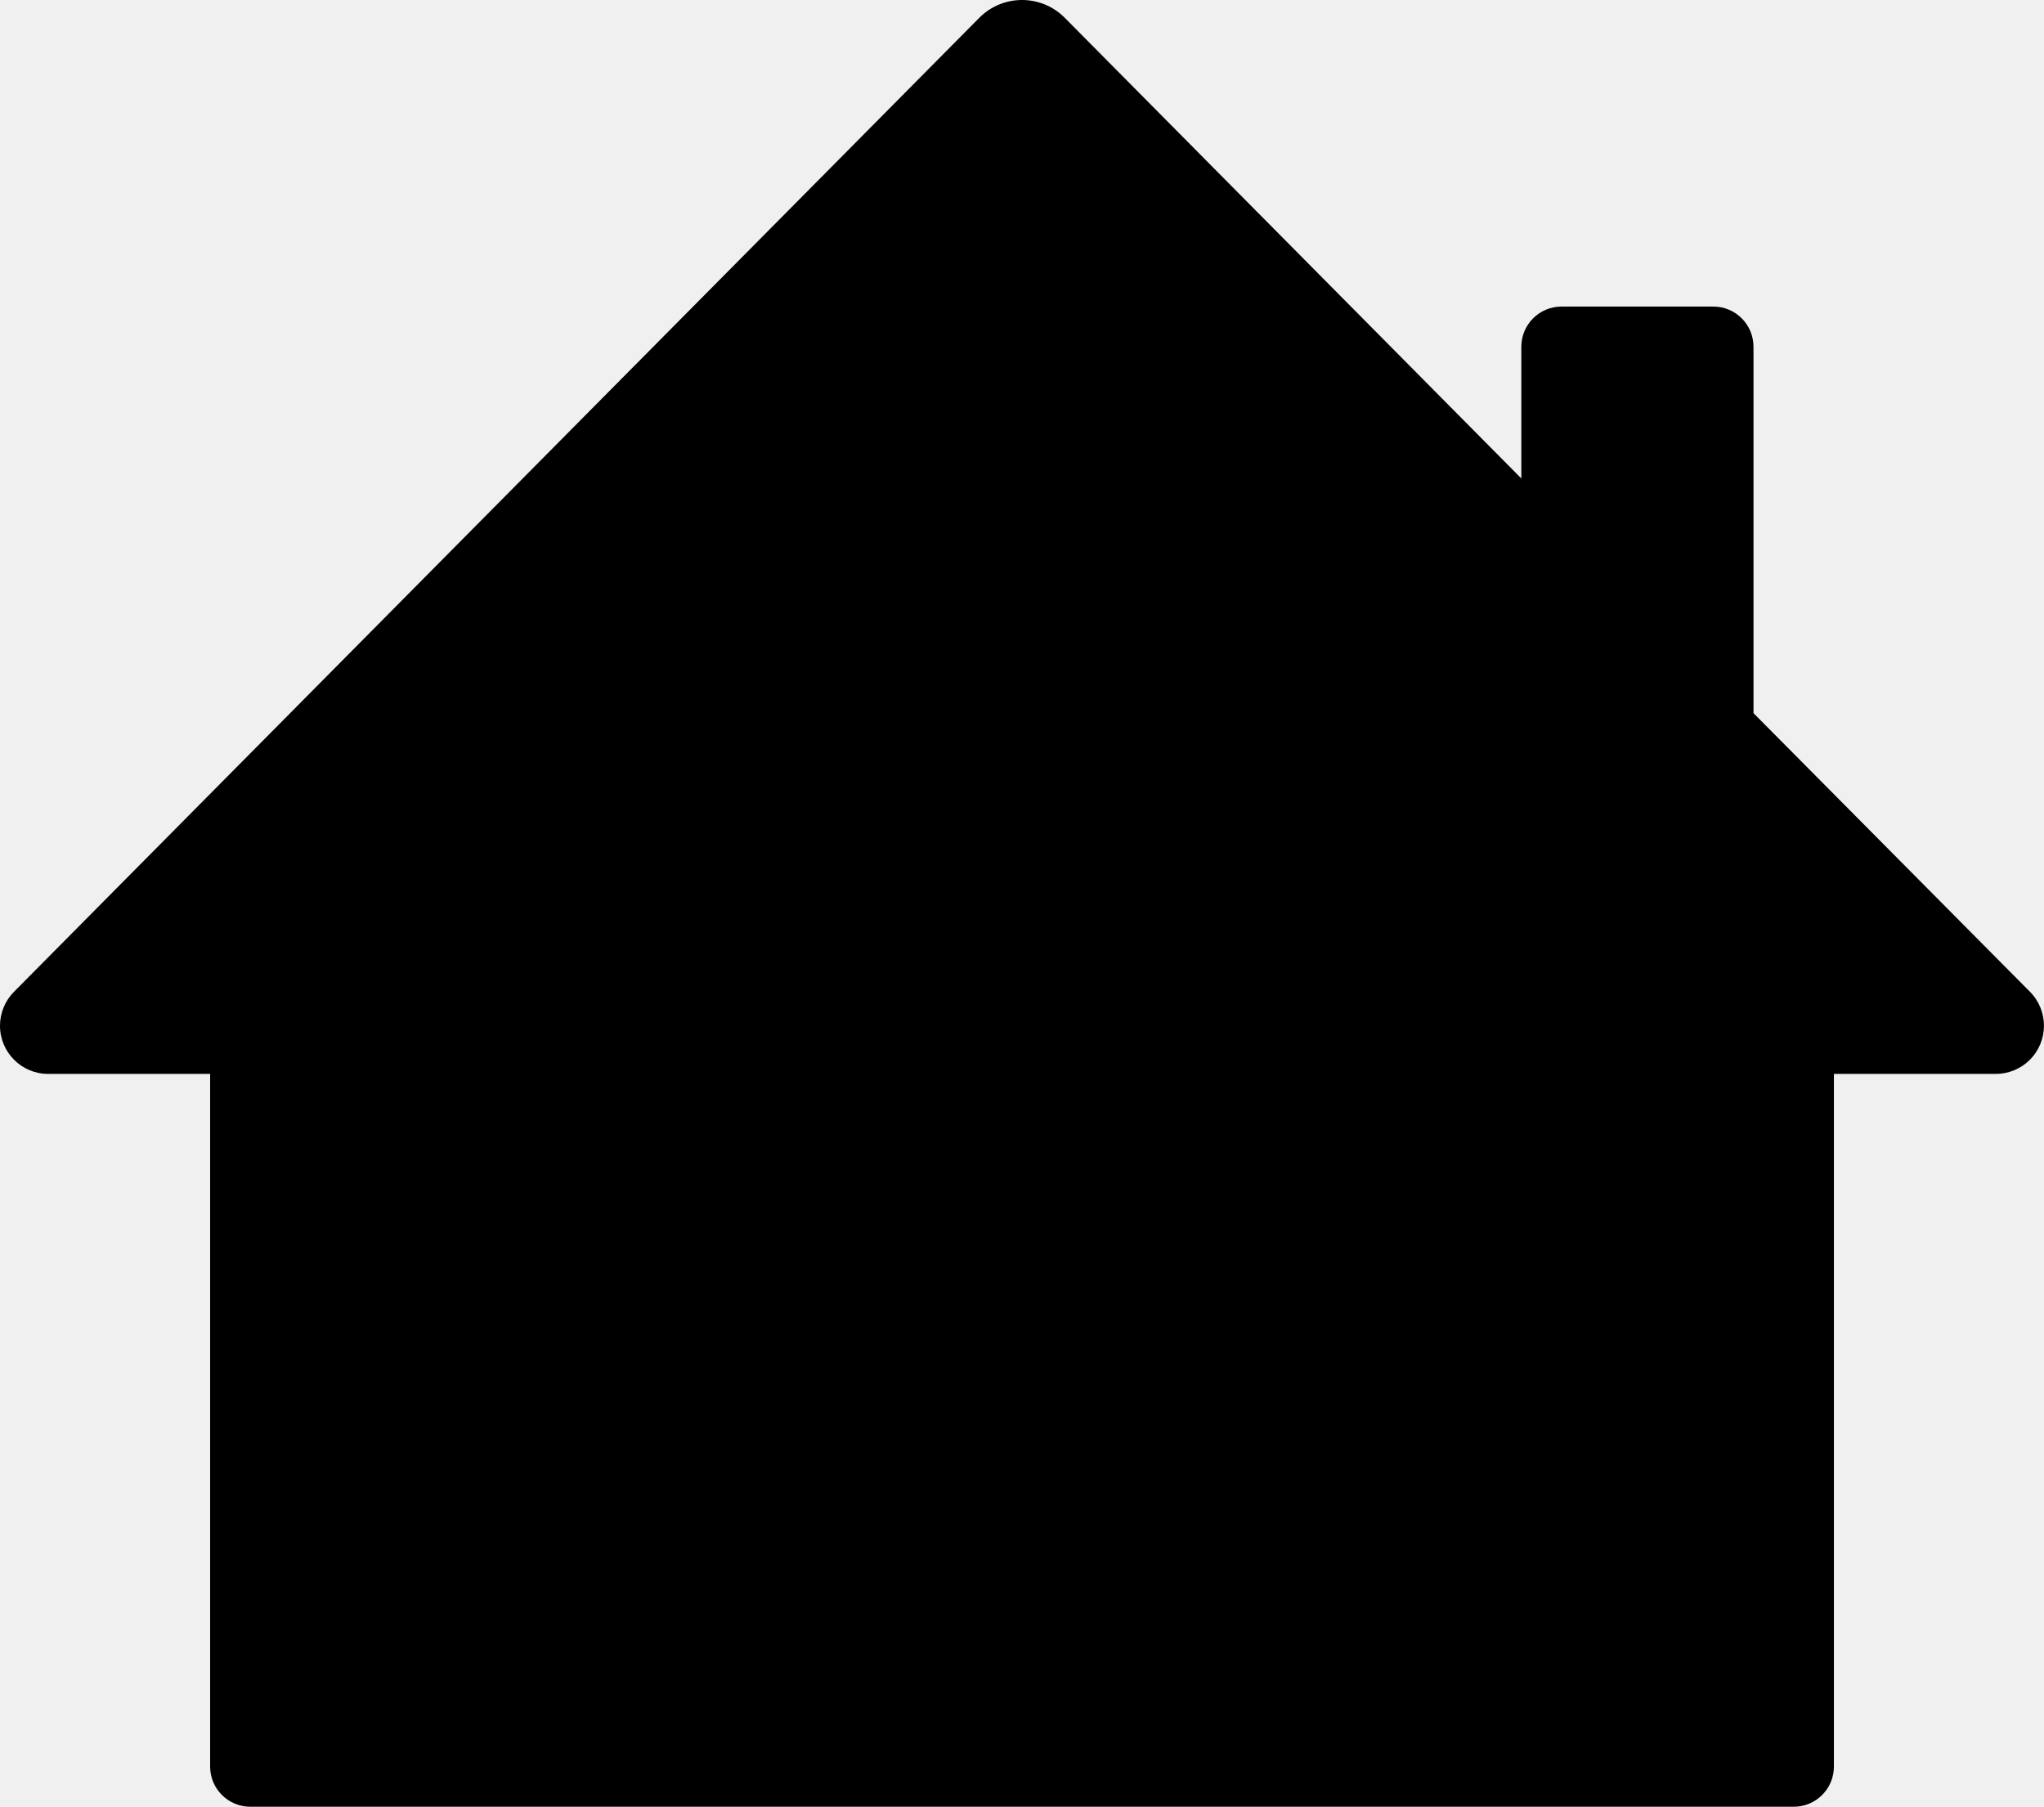
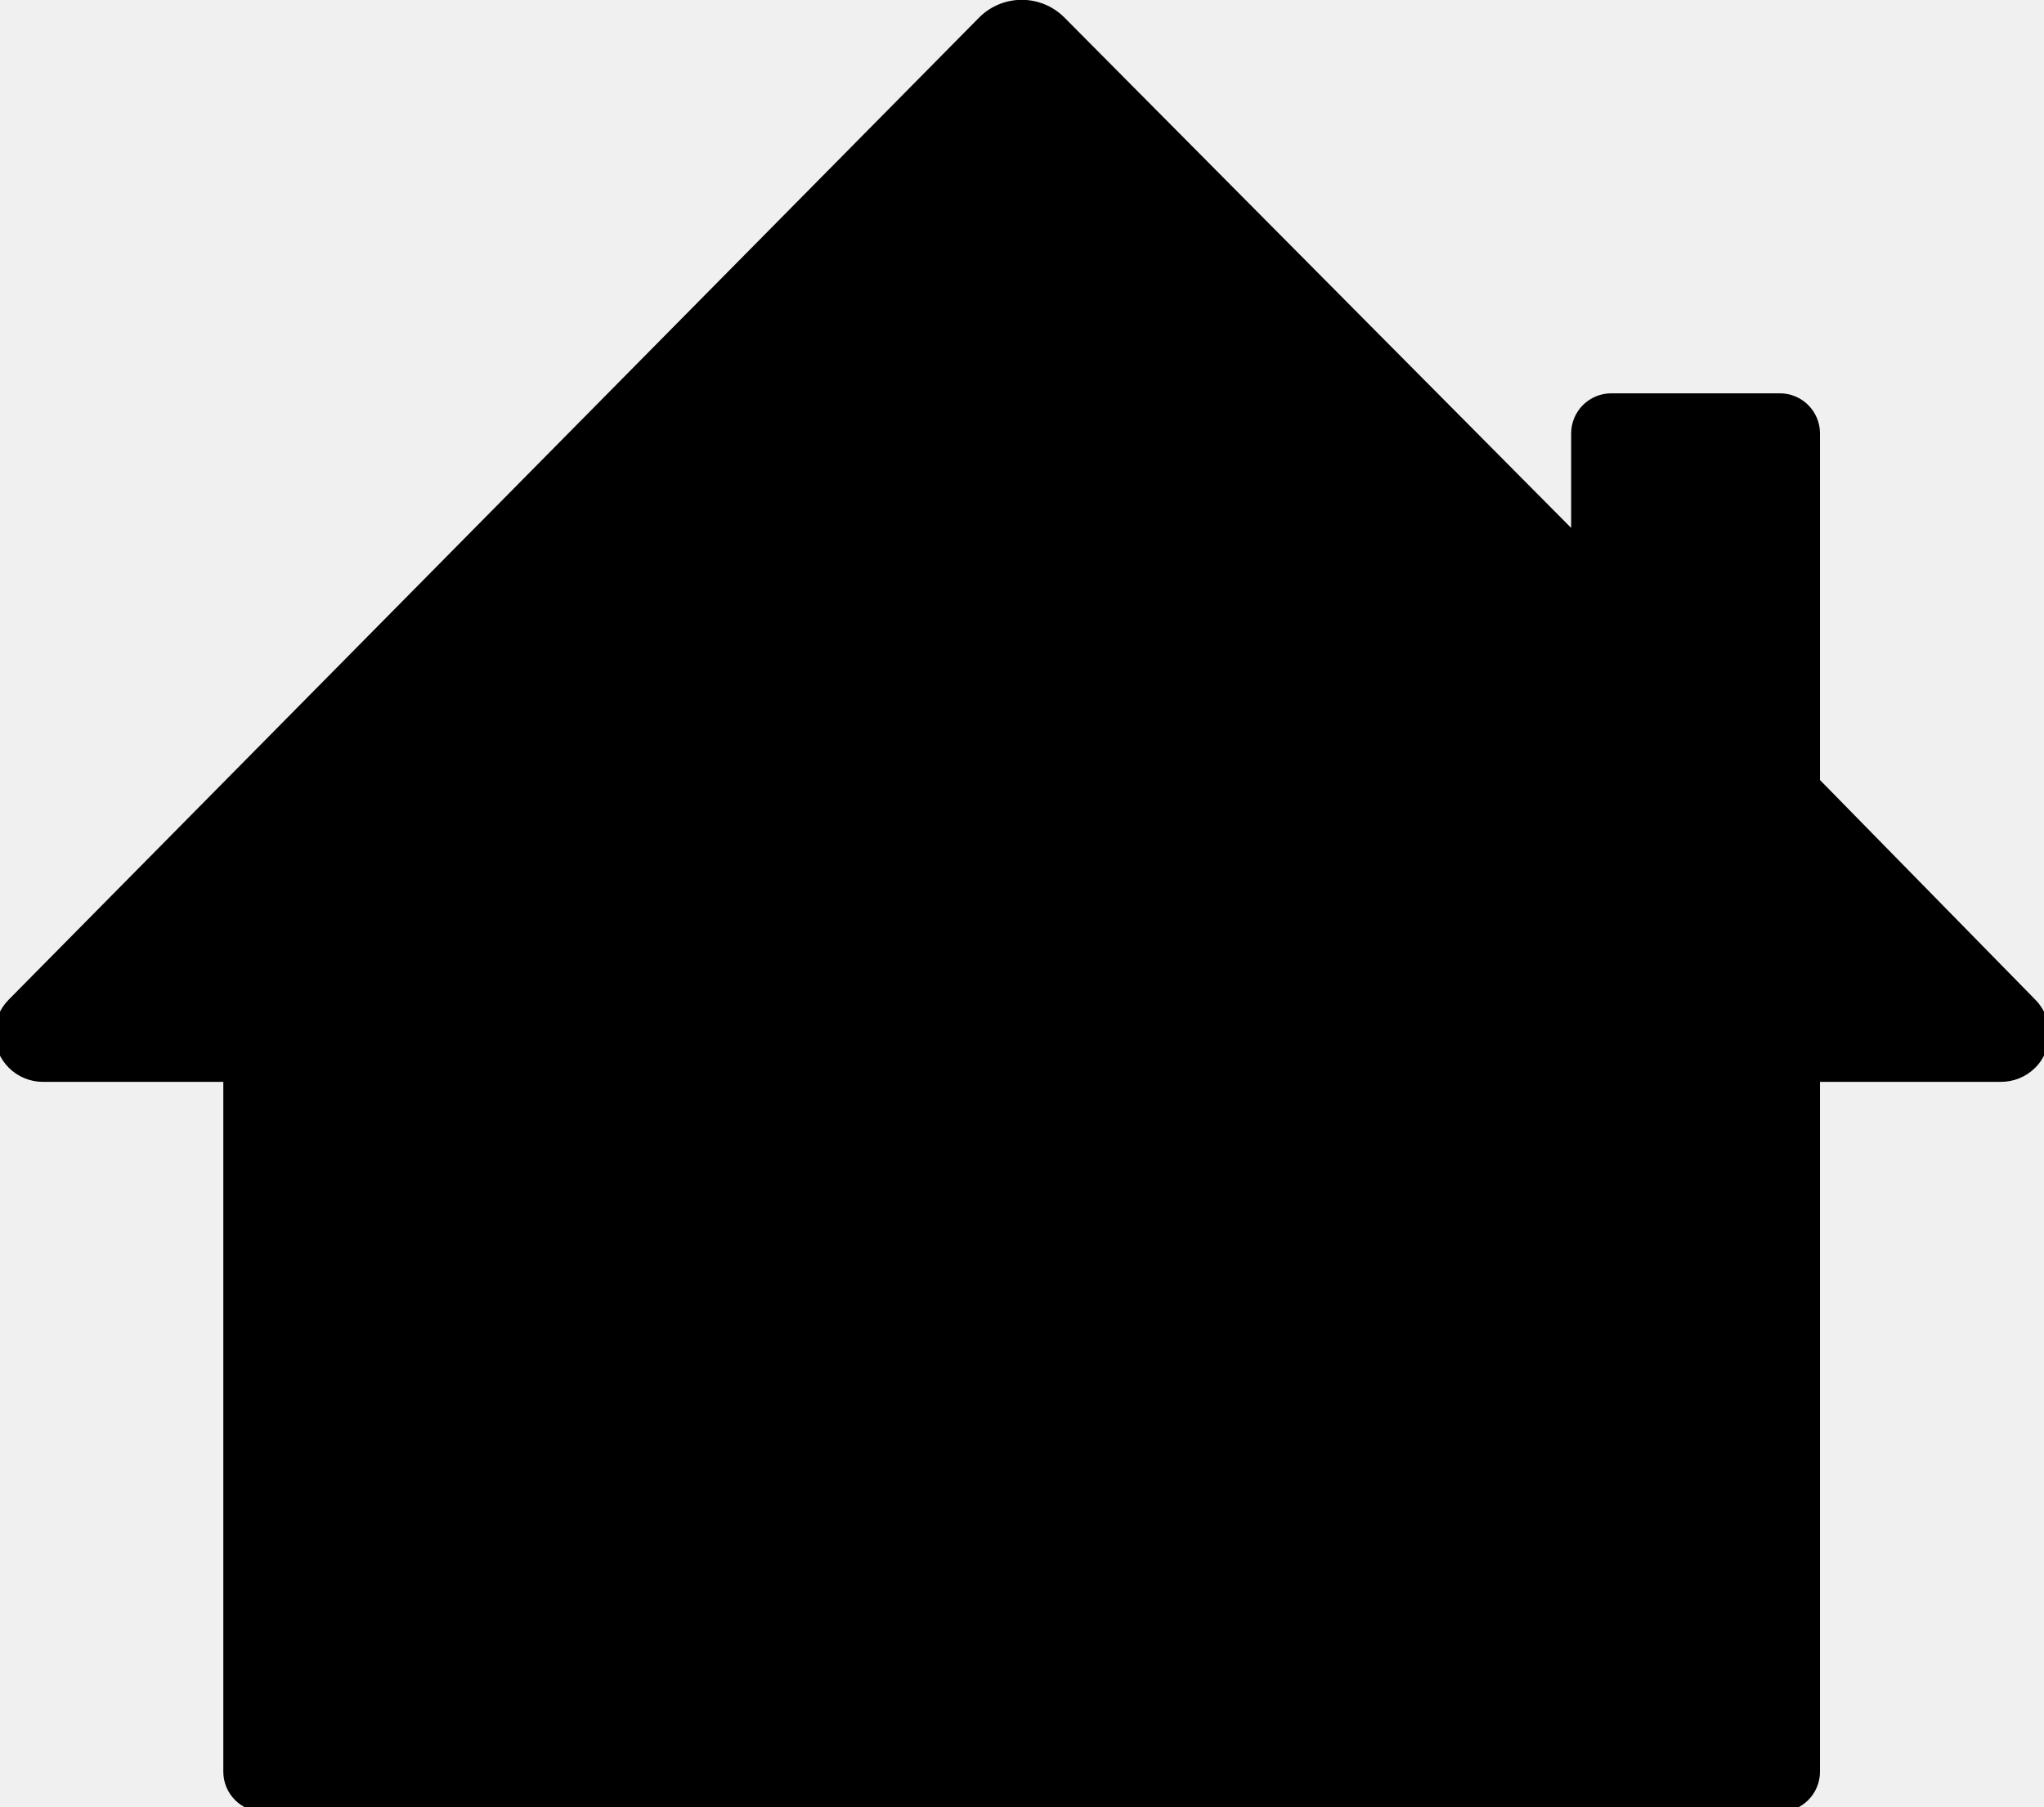
- <svg xmlns="http://www.w3.org/2000/svg" width="396px" height="350px" viewBox="0 0 396 350" version="1.1">
-   <defs />
+ <svg xmlns="http://www.w3.org/2000/svg" xmlns:xlink="http://www.w3.org/1999/xlink" width="396px" height="350px" viewBox="0 0 396 350" version="1.1">
+   <defs>
+     <path d="M44.264,343.222 L44.264,209.58 L9.302,209.58 L9.302,209.58 C4.147,209.58 -0.031,205.401 -0.031,200.247 C-0.031,197.791 0.937,195.434 2.663,193.687 L190.659,3.434 L190.659,3.434 C195.188,-1.149 202.574,-1.193 207.158,3.336 C207.184,3.362 207.21,3.388 207.236,3.414 L305.393,102.271 L305.393,83.974 L305.393,83.974 C305.393,79.678 308.875,76.196 313.171,76.196 L345.823,76.196 L345.823,76.196 C350.119,76.196 353.601,79.678 353.601,83.974 L353.601,151.112 L395.363,193.713 L395.363,193.713 C398.971,197.394 398.912,203.303 395.231,206.912 C393.487,208.622 391.141,209.58 388.698,209.58 L353.601,209.58 L353.601,343.222 L353.601,343.222 C353.601,347.518 350.119,351 345.823,351 L52.042,351 L52.042,351 C47.746,351 44.264,347.518 44.264,343.222 Z" id="path-1" />
+   </defs>
  <g id="Page-1" stroke="none" stroke-width="1" fill="none" fill-rule="evenodd">
-     <g id="house" fill-rule="nonzero" fill="#000000">
-       <g id="House_BLACK">
-         <path d="M40.712,342.235 L40.712,208.045 L9.333,208.045 L9.333,208.045 C4.179,208.045 -2.92127433e-15,203.866 -3.55271368e-15,198.712 C-3.8536882e-15,196.251 0.972,193.89 2.704,192.142 L189.719,3.454 L189.719,3.454 C194.255,-1.122 201.641,-1.155 206.218,3.38 C206.242,3.405 206.267,3.429 206.291,3.454 L294.742,92.694 L294.742,67.168 L294.742,67.168 C294.742,62.873 298.224,59.391 302.52,59.391 L331.941,59.391 L331.941,59.391 C336.236,59.391 339.718,62.873 339.718,67.168 L339.718,138.154 L393.284,192.138 L393.284,192.138 C396.914,195.797 396.891,201.706 393.232,205.337 C391.484,207.072 389.121,208.045 386.659,208.045 L355.297,208.045 L355.297,342.235 L355.297,342.235 C355.297,346.53 351.815,350.013 347.52,350.013 L48.49,350.013 L48.49,350.013 C44.195,350.013 40.712,346.53 40.712,342.235 Z" id="house" />
+     <g id="house">
+       <g id="House" transform="translate(-1, 0)">
+         <mask id="mask-2" fill="white">
+           <use xlink:href="#path-1" />
+         </mask>
+         <g id="house" fill-rule="nonzero" />
+         <g id="fill/black" mask="url(#mask-2)" fill-rule="evenodd" fill="#000000">
+           <rect id="Rectangle-2" x="0" y="0" width="398" height="351" />
+         </g>
      </g>
    </g>
  </g>
</svg>
